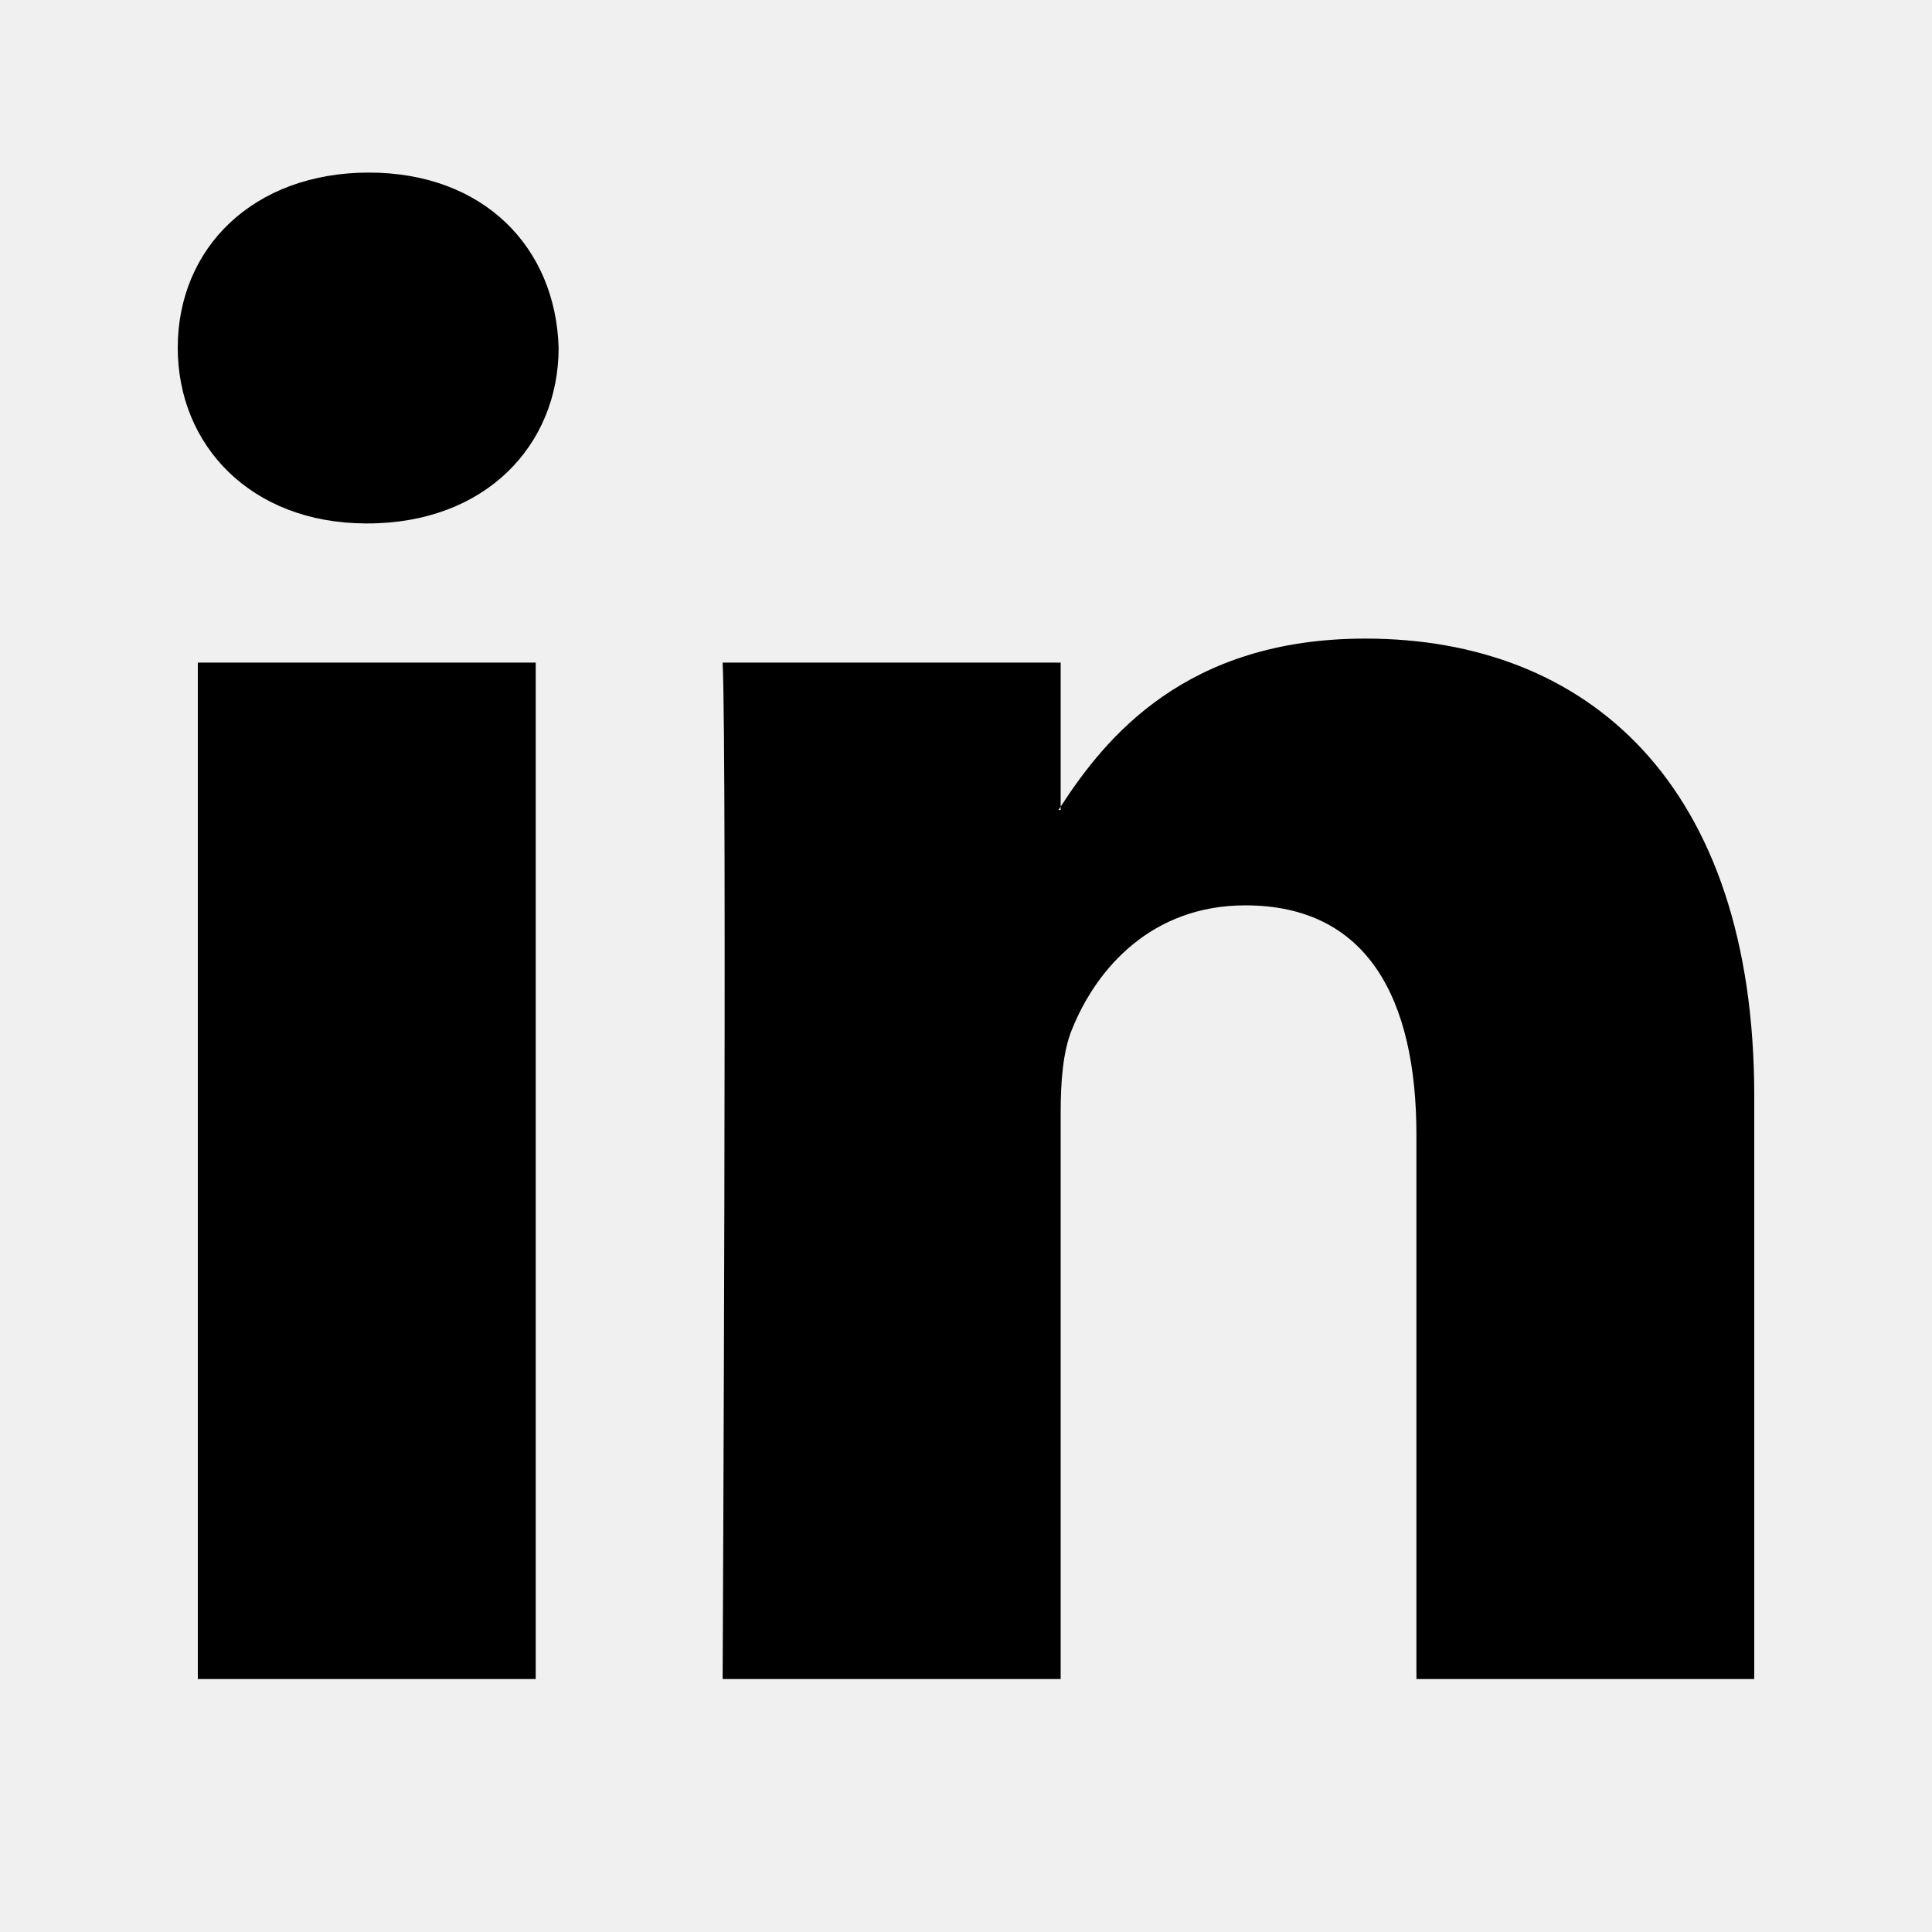
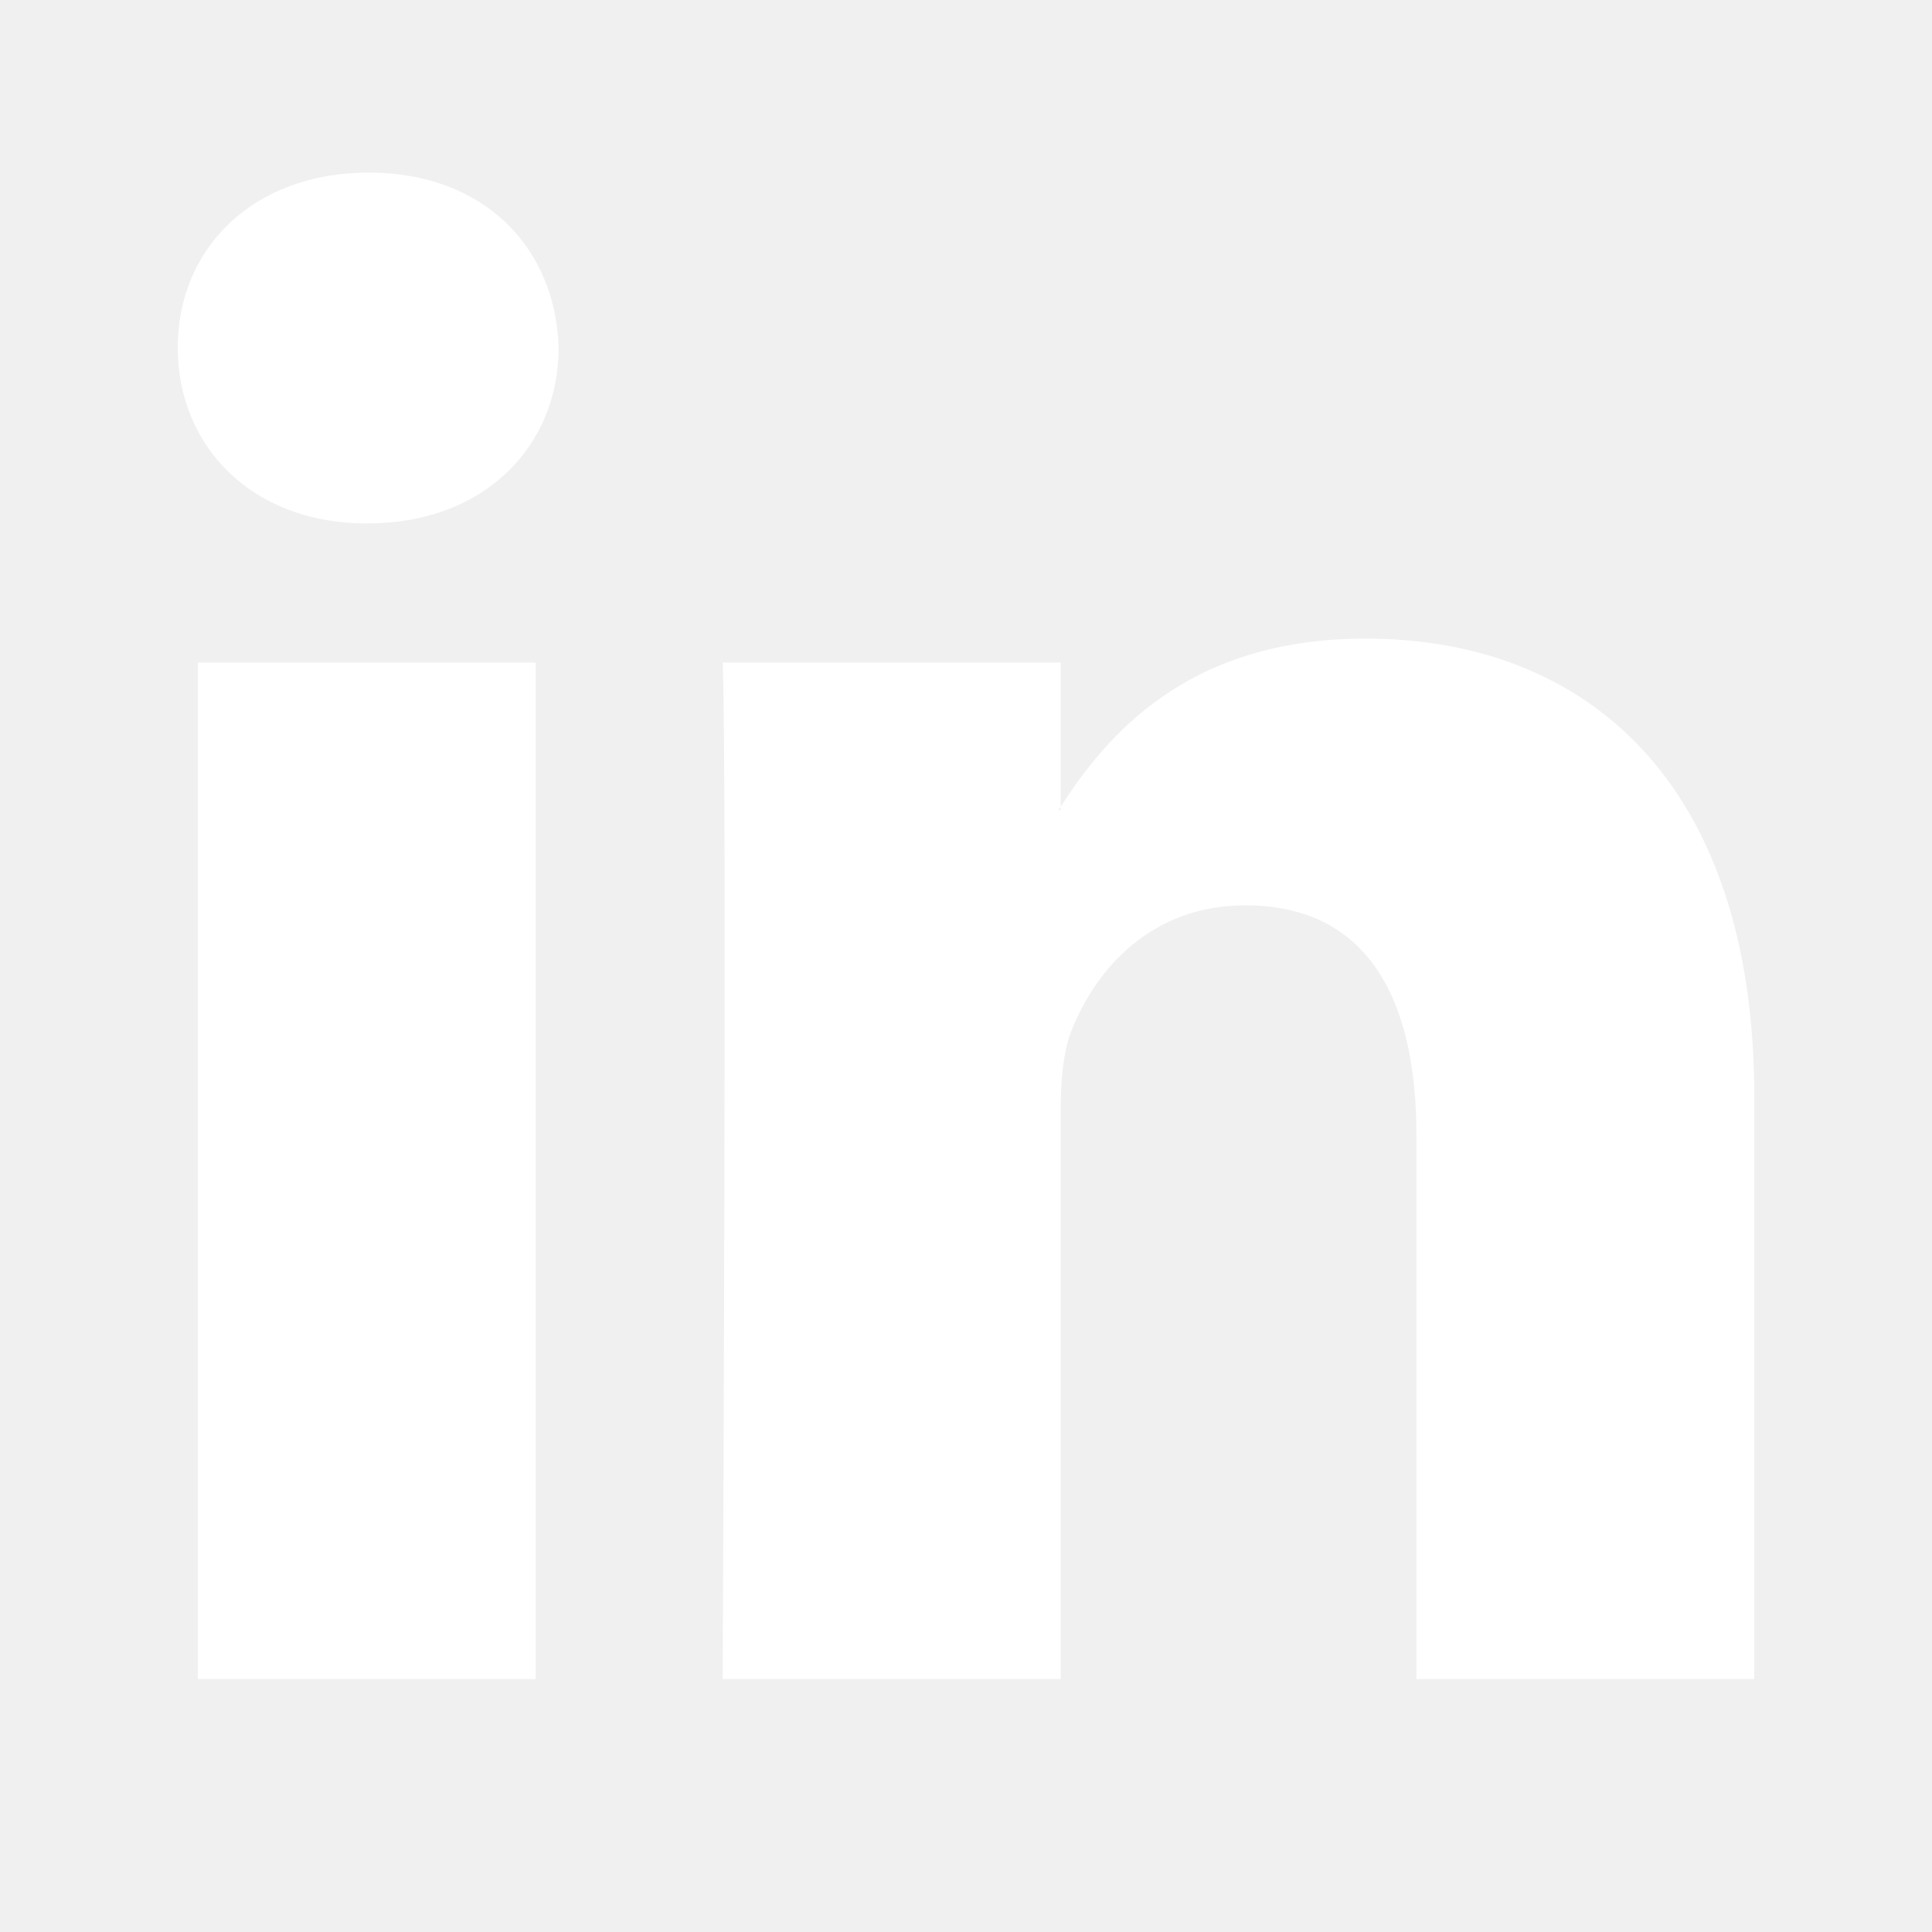
<svg xmlns="http://www.w3.org/2000/svg" version="1.1" id="Layer_1" x="0px" y="0px" width="20px" height="20px" viewBox="0 0 28 28" enable-background="new 0 0 28 28" xml:space="preserve">
-   <path d="M25.424,15.887v8.447h-4.896v-7.882c0-1.979-0.709-3.331-2.48-3.331c-1.354,0-2.158,0.911-2.514,1.803  c-0.129,0.315-0.162,0.753-0.162,1.194v8.216h-4.899c0,0,0.066-13.349,0-14.731h4.899v2.088c-0.01,0.016-0.023,0.032-0.033,0.048  h0.033V11.69c0.65-1.002,1.812-2.435,4.414-2.435C23.008,9.254,25.424,11.361,25.424,15.887z M5.348,2.501  c-1.676,0-2.772,1.092-2.772,2.539c0,1.421,1.066,2.538,2.717,2.546h0.032c1.709,0,2.771-1.132,2.771-2.546  C8.054,3.593,7.019,2.501,5.343,2.501H5.348z M2.867,24.334h4.897V9.603H2.867V24.334z" />
+   <path fill="white" d="M25.424,15.887v8.447h-4.896v-7.882c0-1.979-0.709-3.331-2.48-3.331c-1.354,0-2.158,0.911-2.514,1.803  c-0.129,0.315-0.162,0.753-0.162,1.194v8.216h-4.899c0,0,0.066-13.349,0-14.731h4.899v2.088c-0.01,0.016-0.023,0.032-0.033,0.048  h0.033V11.69c0.65-1.002,1.812-2.435,4.414-2.435C23.008,9.254,25.424,11.361,25.424,15.887z M5.348,2.501  c-1.676,0-2.772,1.092-2.772,2.539c0,1.421,1.066,2.538,2.717,2.546h0.032c1.709,0,2.771-1.132,2.771-2.546  C8.054,3.593,7.019,2.501,5.343,2.501H5.348z M2.867,24.334h4.897V9.603H2.867V24.334z" />
</svg>
